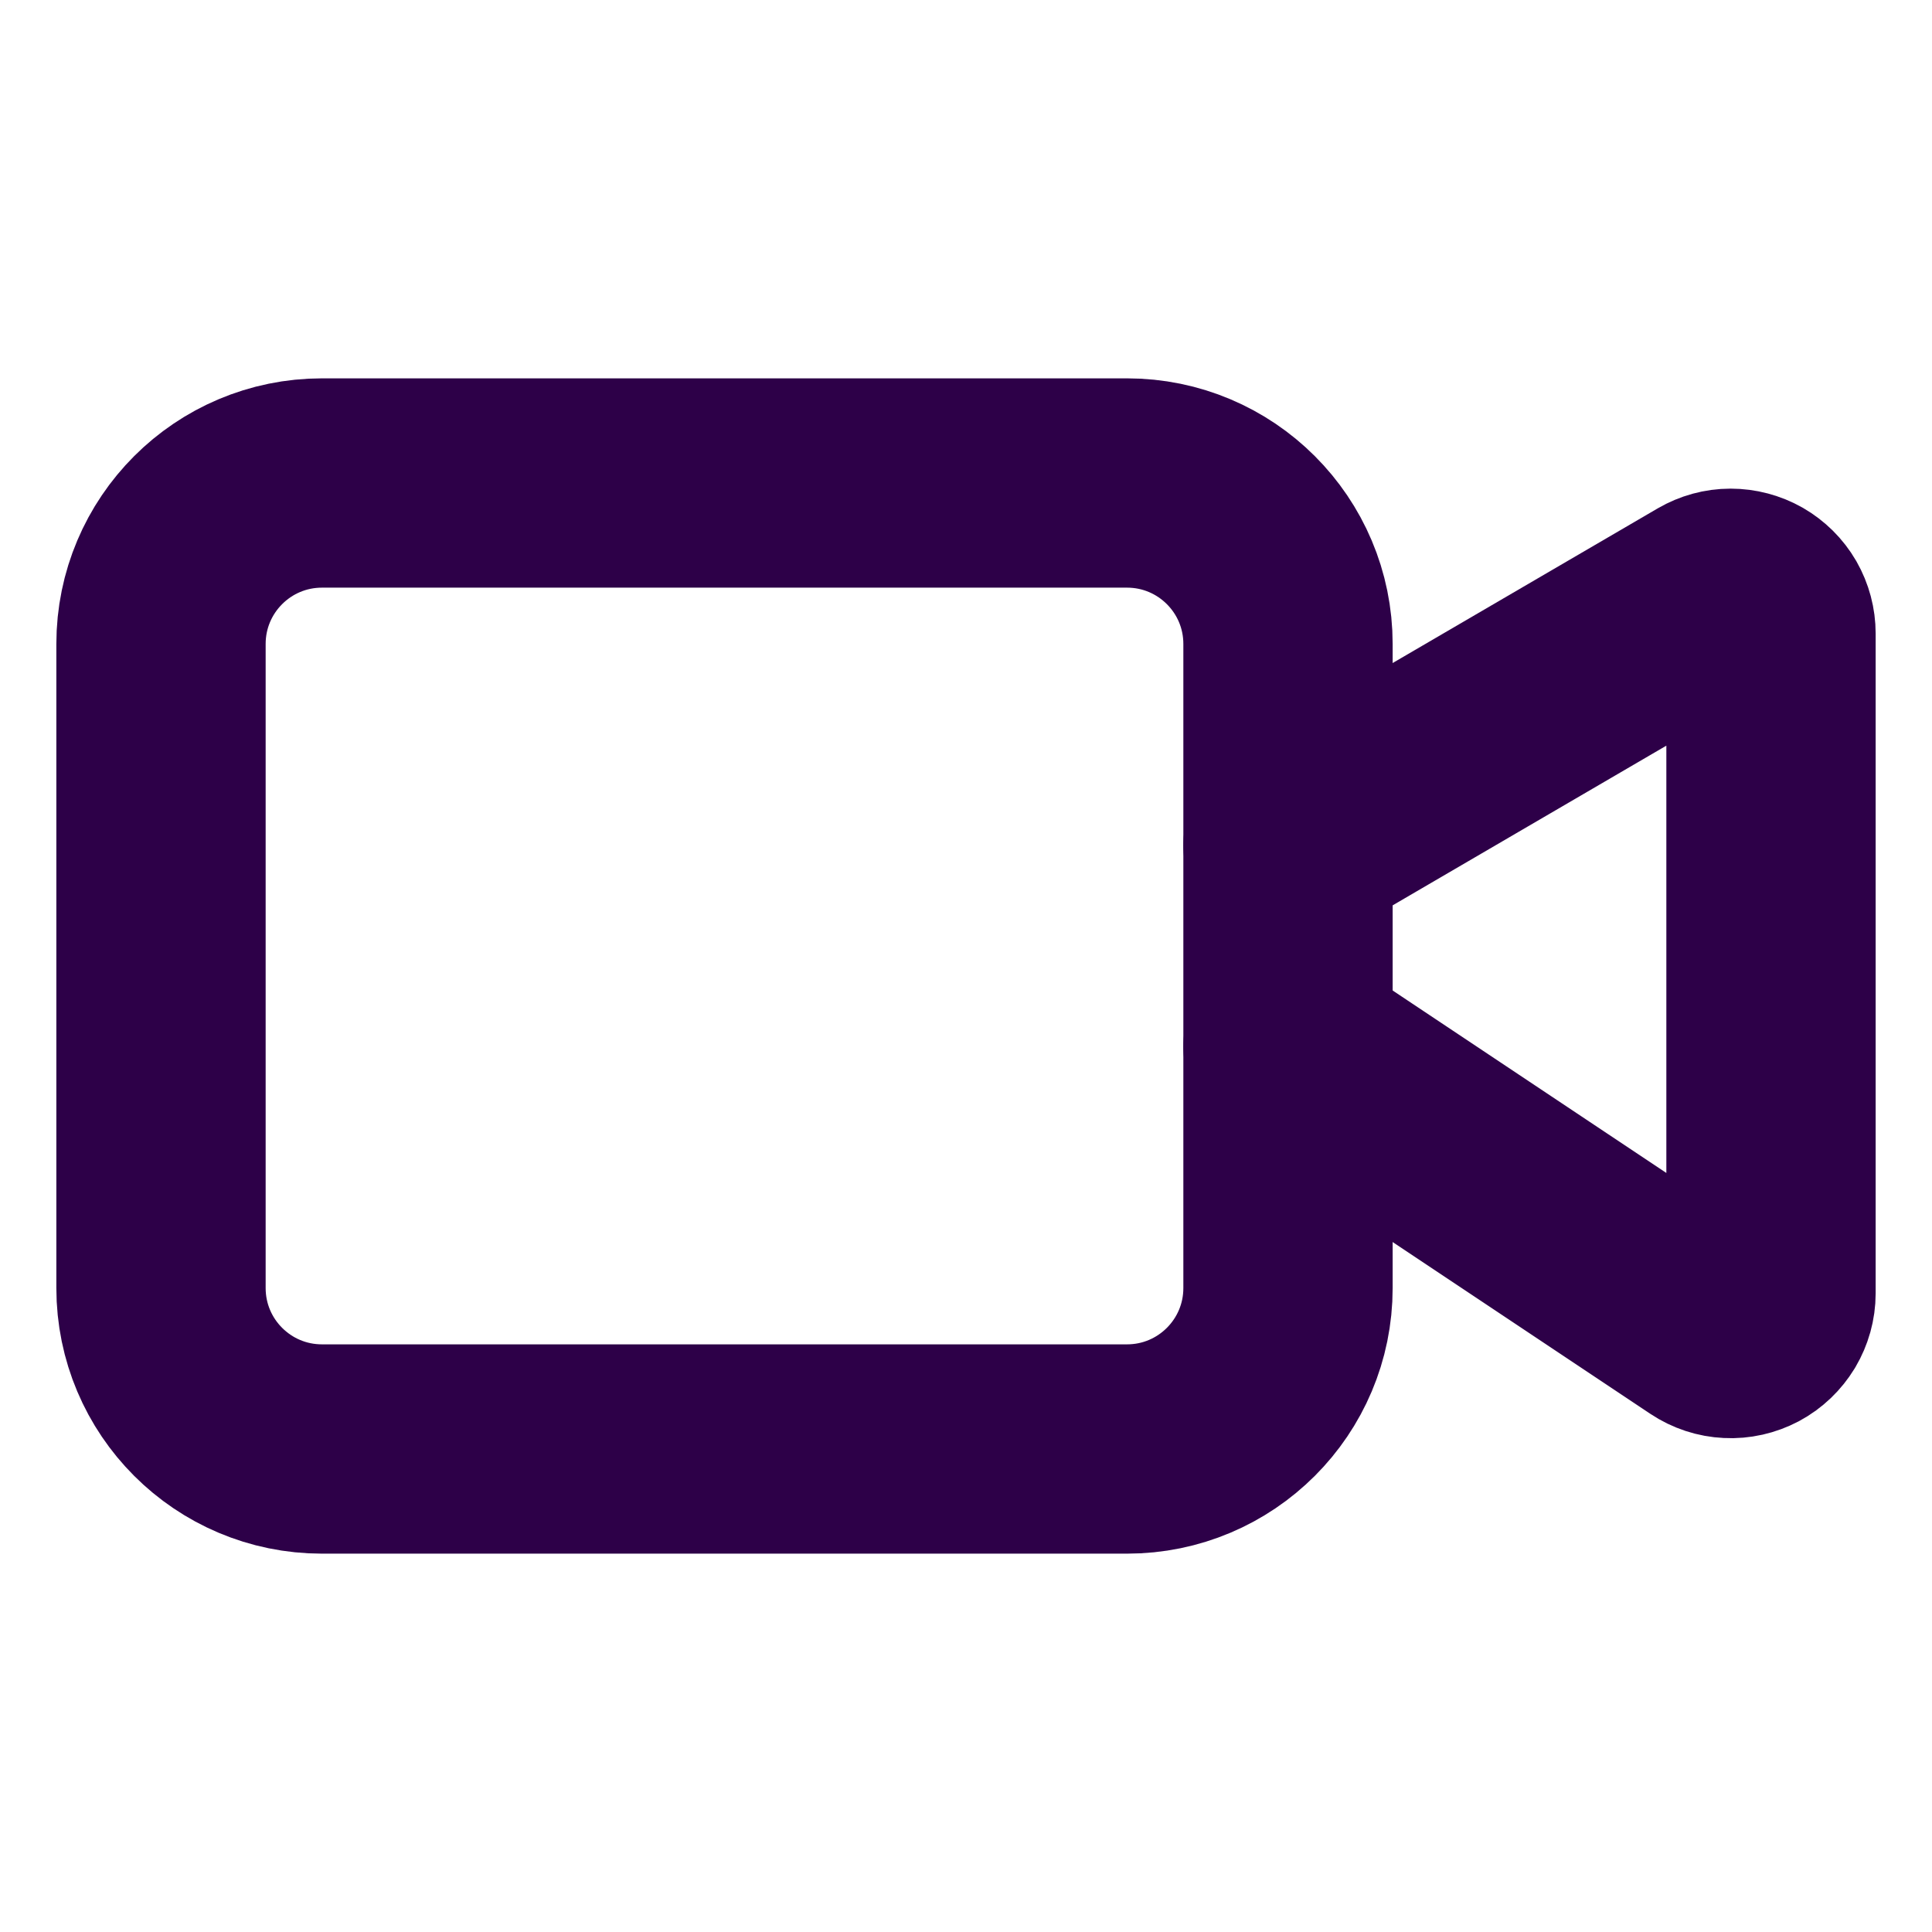
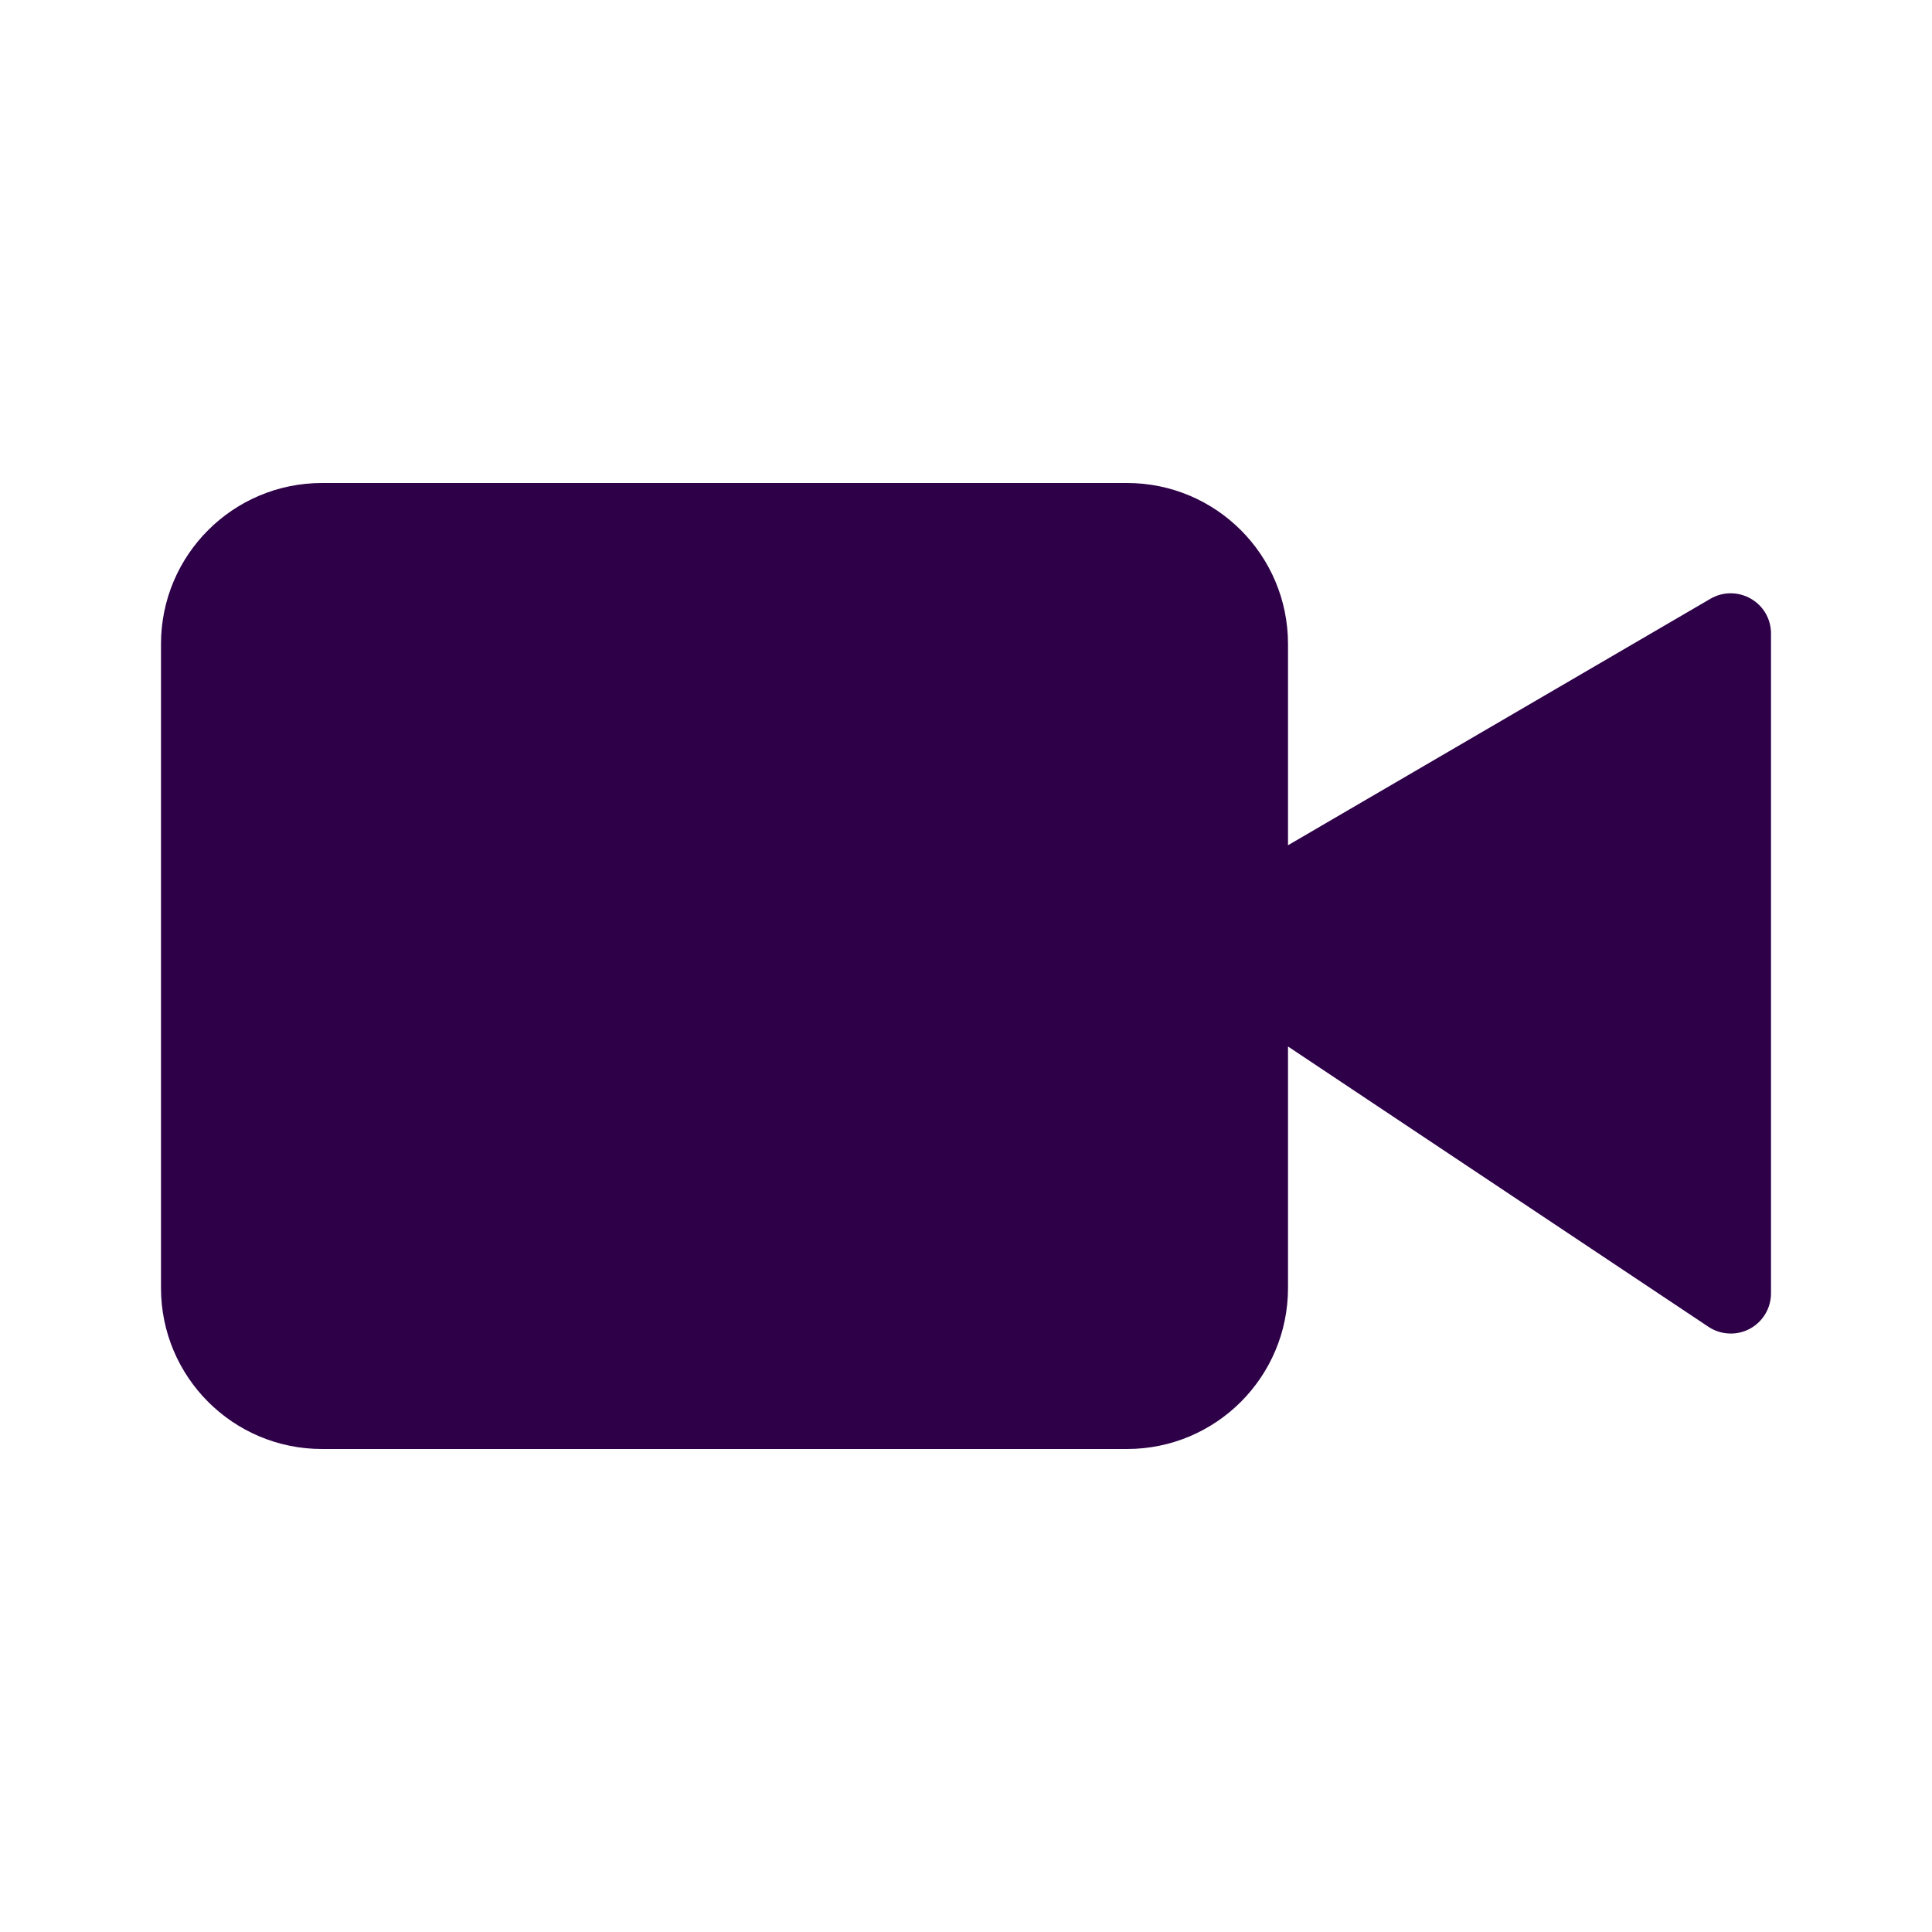
<svg xmlns="http://www.w3.org/2000/svg" width="24" height="24" viewBox="0 0 24 24" fill="none">
  <g id="Exp/Icon/video">
-     <path id="ink" d="M16 13L21.223 16.482C21.298 16.532 21.386 16.561 21.476 16.565C21.566 16.57 21.656 16.549 21.736 16.507C21.816 16.464 21.882 16.4 21.929 16.323C21.975 16.245 22 16.157 22 16.066V7.87C22 7.782 21.977 7.696 21.933 7.619C21.889 7.543 21.825 7.48 21.749 7.436C21.673 7.393 21.586 7.37 21.498 7.37C21.41 7.37 21.324 7.394 21.248 7.438L16 10.5" stroke="#2D0048" stroke-width="2.6" stroke-linecap="round" stroke-linejoin="round" />
-     <path id="ink_2" d="M14 6H4C2.895 6 2 6.895 2 8V16C2 17.105 2.895 18 4 18H14C15.105 18 16 17.105 16 16V8C16 6.895 15.105 6 14 6Z" stroke="#2D0048" stroke-width="2.6" stroke-linecap="round" stroke-linejoin="round" />
+     <path id="ink" d="M14 6C15.105 6 16 6.895 16 8V10.5L21.248 7.438C21.324 7.394 21.41 7.37 21.498 7.37C21.586 7.37 21.673 7.393 21.749 7.437C21.825 7.48 21.889 7.543 21.933 7.619C21.977 7.695 22 7.782 22 7.87V16.066C22 16.157 21.975 16.246 21.929 16.323C21.882 16.401 21.816 16.464 21.736 16.507C21.657 16.549 21.567 16.57 21.477 16.565C21.386 16.561 21.298 16.532 21.223 16.482L16 13V16C16 17.105 15.105 18 14 18H4C2.895 18 2 17.105 2 16V8C2 6.895 2.895 6 4 6H14Z" fill="#2D0048" />
  </g>
</svg>
